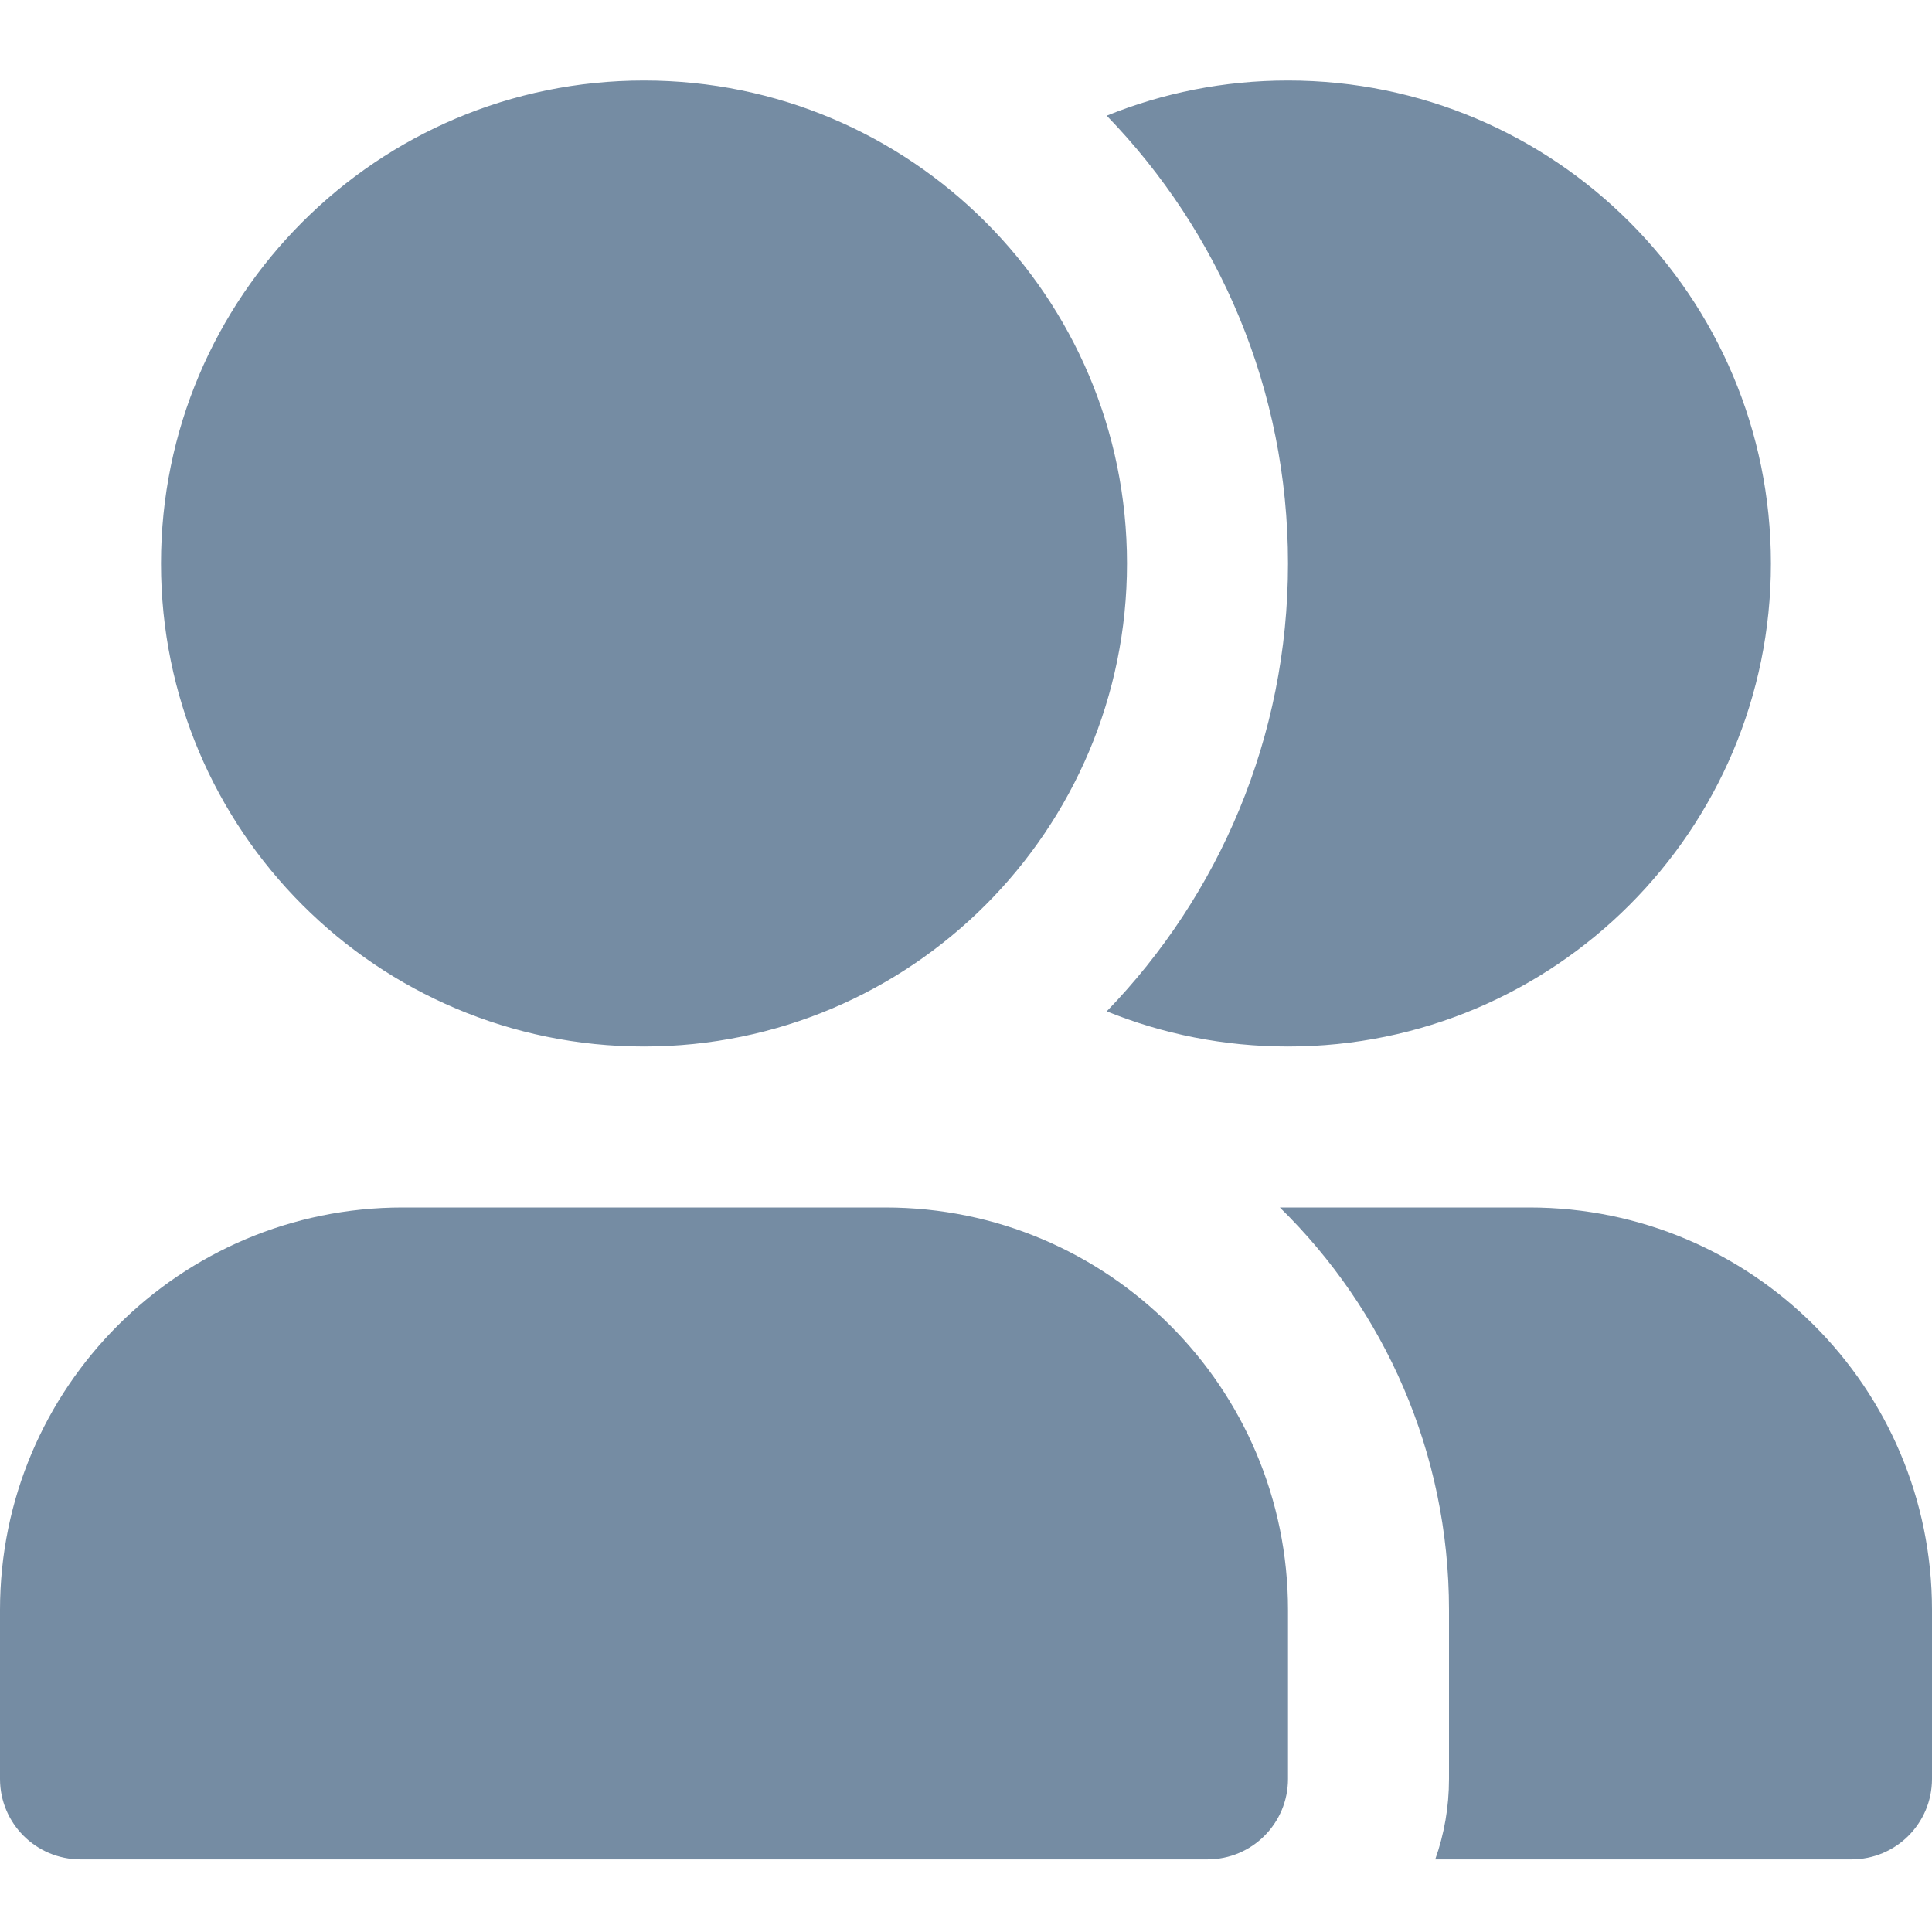
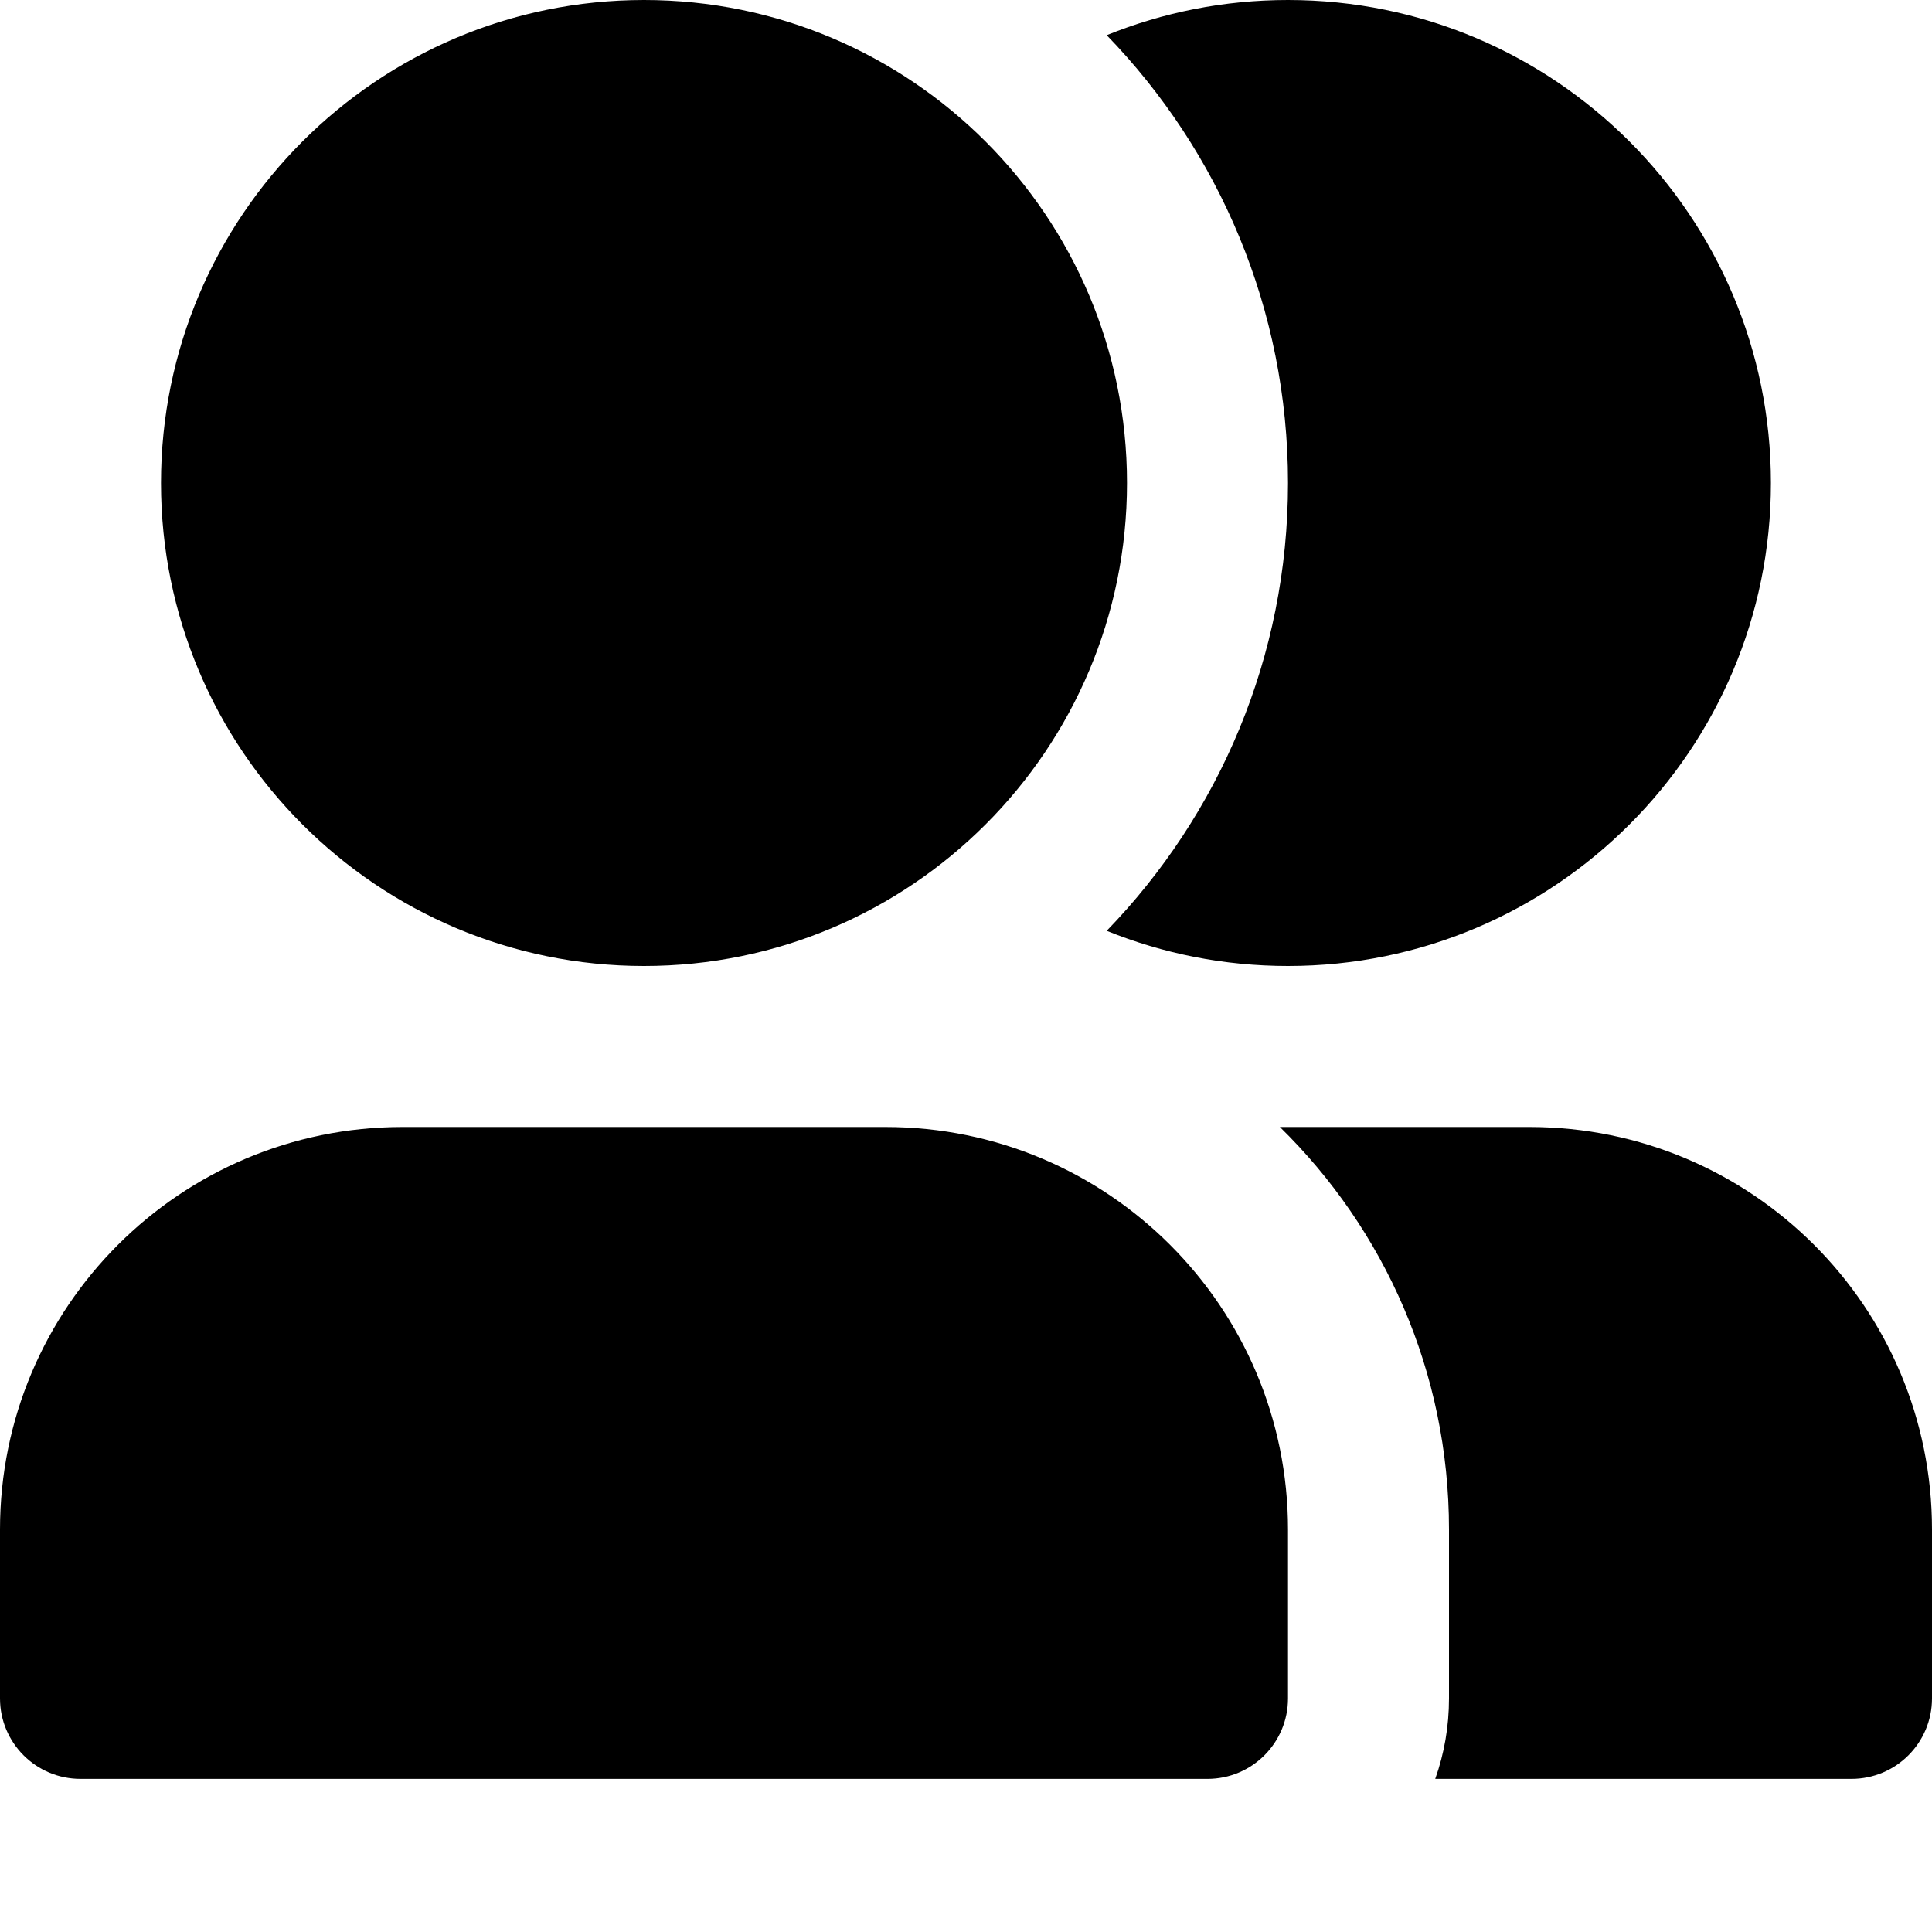
- <svg xmlns="http://www.w3.org/2000/svg" width="24px" height="24px" viewBox="0 -1 24 24" id="meteor-icon-kit__solid-users" fill="none">
-   <path fill-rule="evenodd" clip-rule="evenodd" d="M8 -0C11.313 -0 14 2.686 14 6C14 9.313 11.313 12 8 12C4.686 12 2 9.313 2 6C2 2.686 4.686 -0 8 -0zM1 22.098C0.448 22.098 0 21.651 0 21.098V18.999C0 16.238 2.239 14 5 14H11C13.762 14 16 16.238 16 18.999V21.098C16 21.651 15.553 22.098 15 22.098C14.448 22.098 1.552 22.098 1 22.098zM13.748 11.563C15.142 10.123 16 8.162 16 6C16 3.838 15.142 1.876 13.748 0.437C14.444 0.155 15.203 -0 16 -0C19.313 -0 21.999 2.686 21.999 6C21.999 9.313 19.313 12 16 12C15.203 12 14.444 11.845 13.748 11.563zM15.899 14H19C21.762 14 24 16.238 24 18.999V21.098C24 21.651 23.552 22.098 23 22.098H17.829C17.94 21.786 18 21.449 18 21.098V18.999C18 17.041 17.196 15.27 15.899 14z" fill="#758CA3" />
+ <svg xmlns="http://www.w3.org/2000/svg" width="24px" height="24px" viewBox="0 0 24 24" id="meteor-icon-kit__solid-users" fill="none">
+   <path fill-rule="evenodd" clip-rule="evenodd" d="M8 0C11.313 0 14 2.686 14 6C14 9.313 11.313 12 8 12C4.686 12 2 9.313 2 6C2 2.686 4.686 0 8 0zM1 22.098C0.448 22.098 0 21.651 0 21.098V19C0 16.238 2.239 14 5 14H11C13.761 14 16 16.238 16 19V21.098C16 21.651 15.552 22.098 15 22.098C14.448 22.098 1.552 22.098 1 22.098zM13.748 11.563C15.142 10.123 16 8.162 16 6C16 3.838 15.142 1.876 13.748 0.437C14.444 0.155 15.203 0 16 0C19.313 0 21.999 2.686 21.999 6C21.999 9.313 19.313 12 16 12C15.203 12 14.444 11.845 13.748 11.563zM15.899 14H19C21.762 14 24 16.238 24 19V21.098C24 21.651 23.552 22.098 23 22.098H17.829C17.94 21.786 18 21.449 18 21.098V19C18 17.041 17.196 15.27 15.899 14z" fill="#000000" />
</svg>
